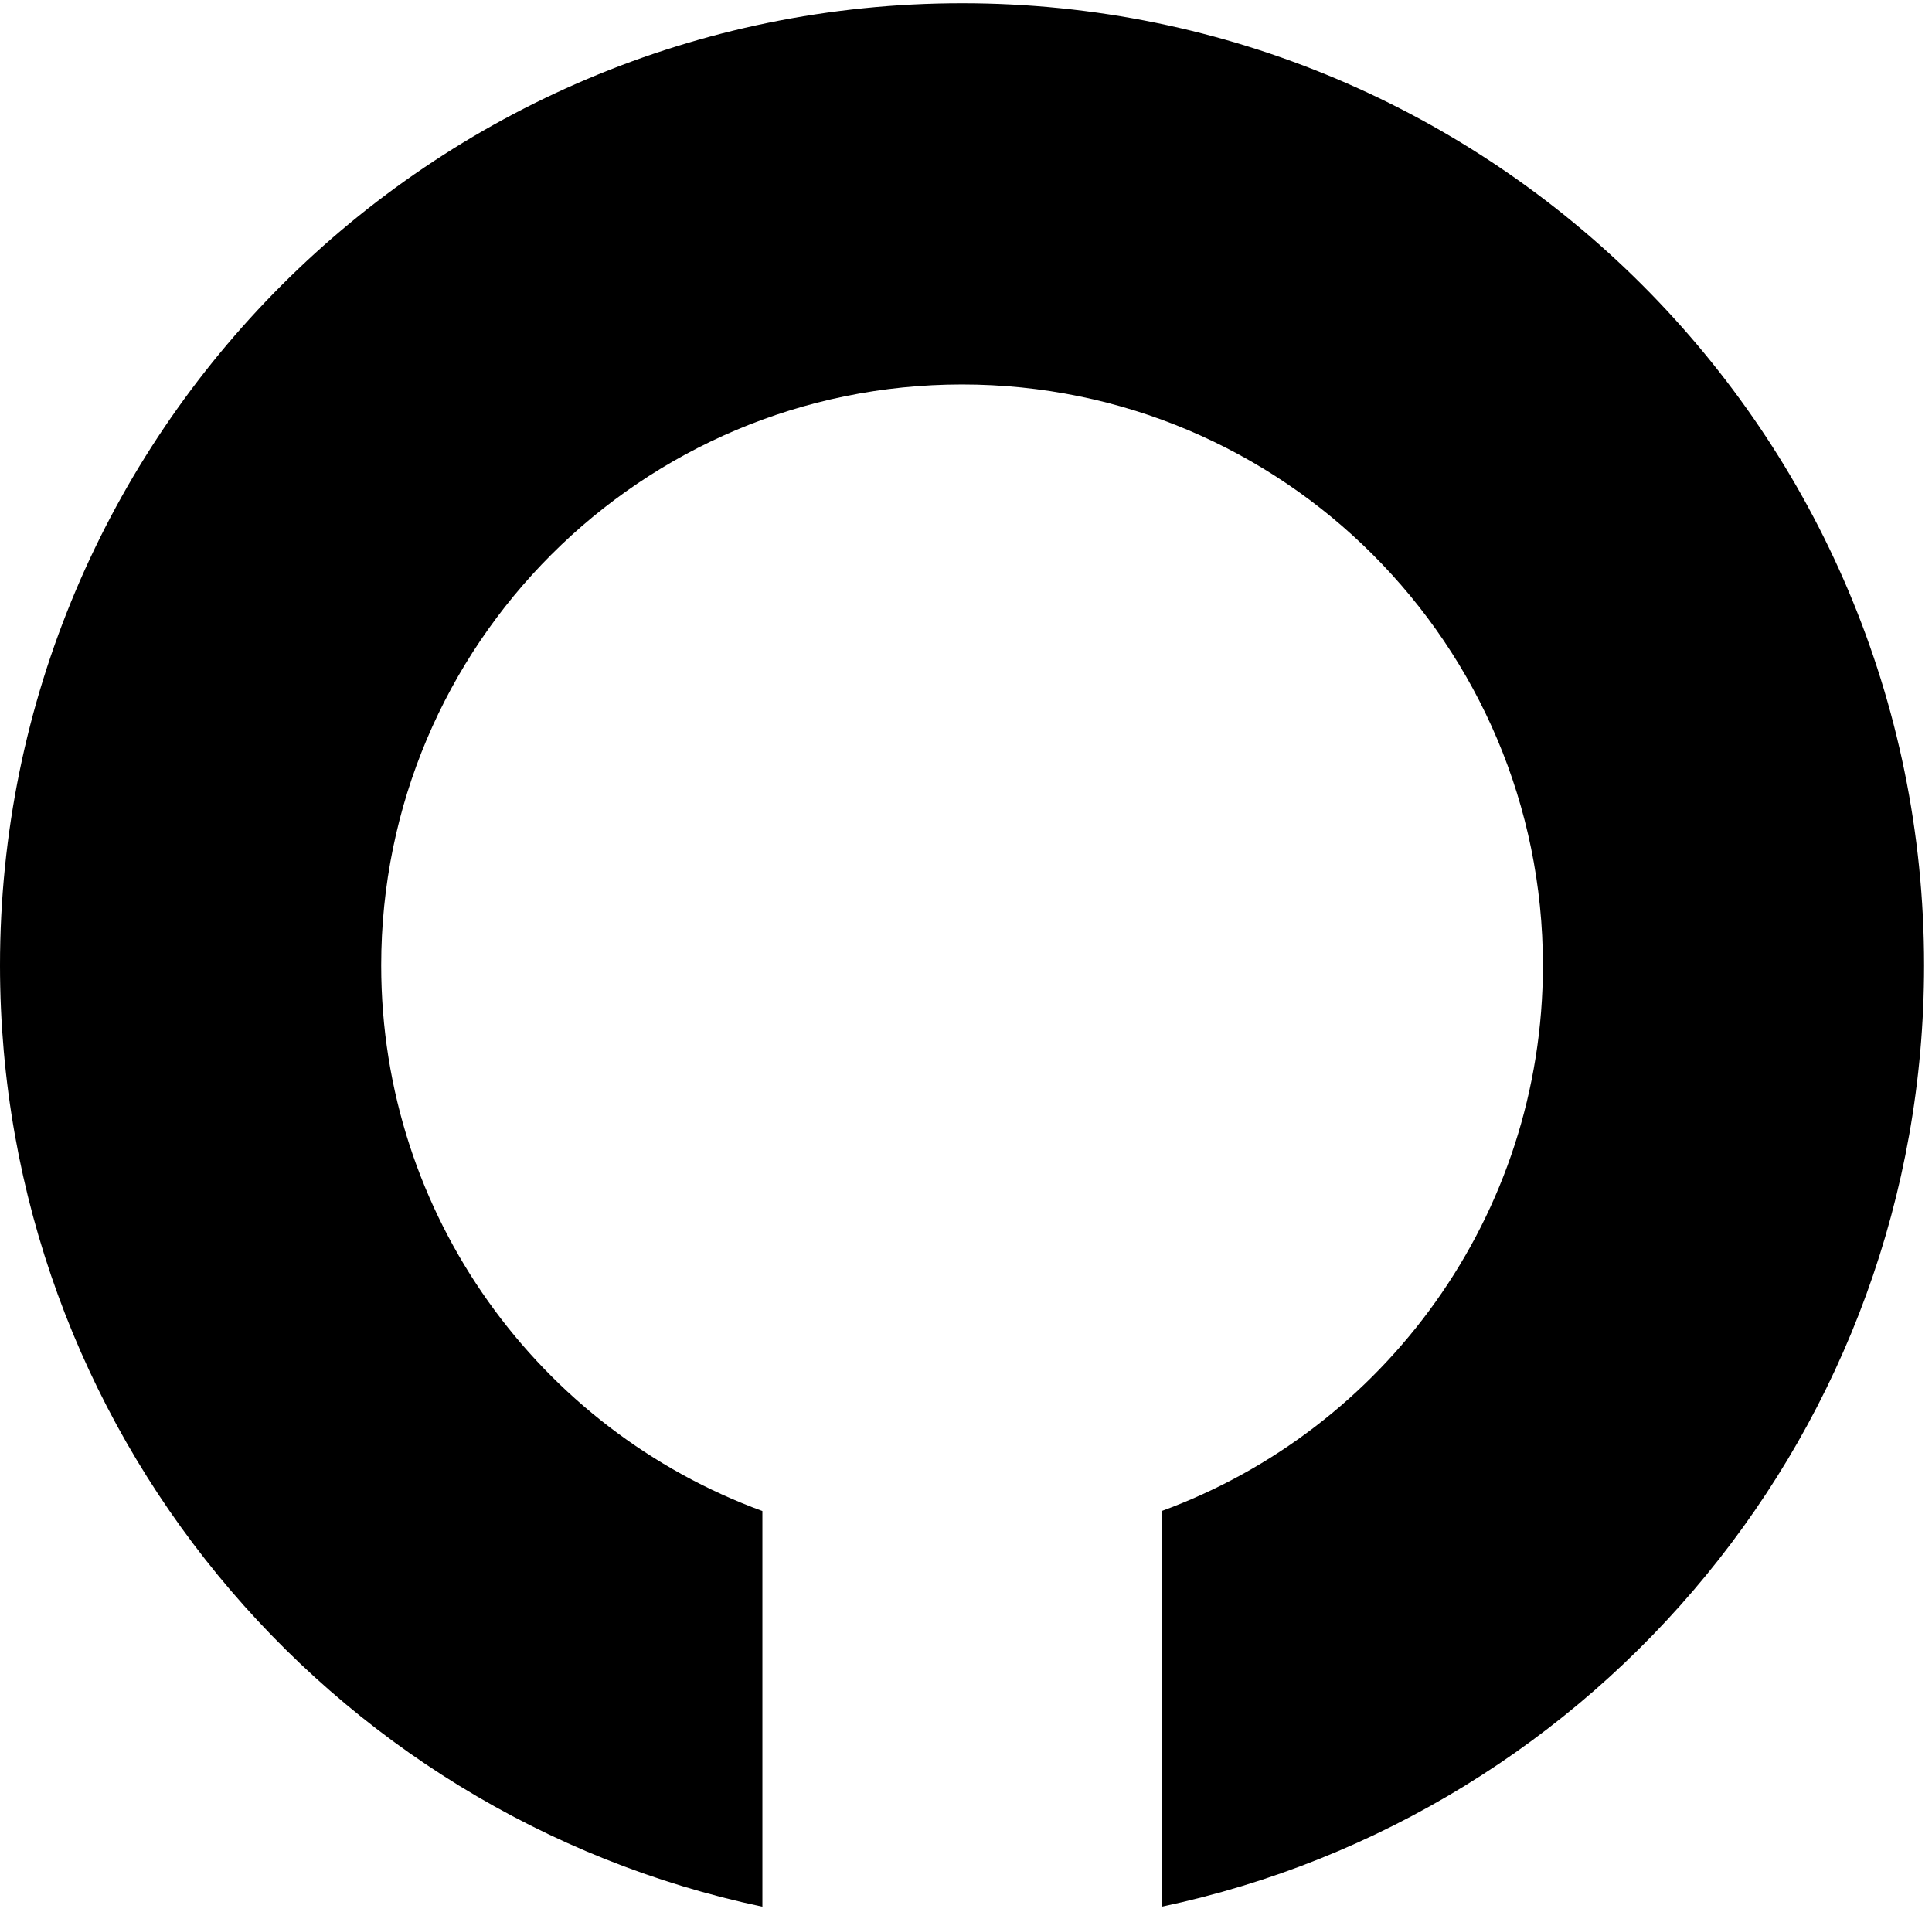
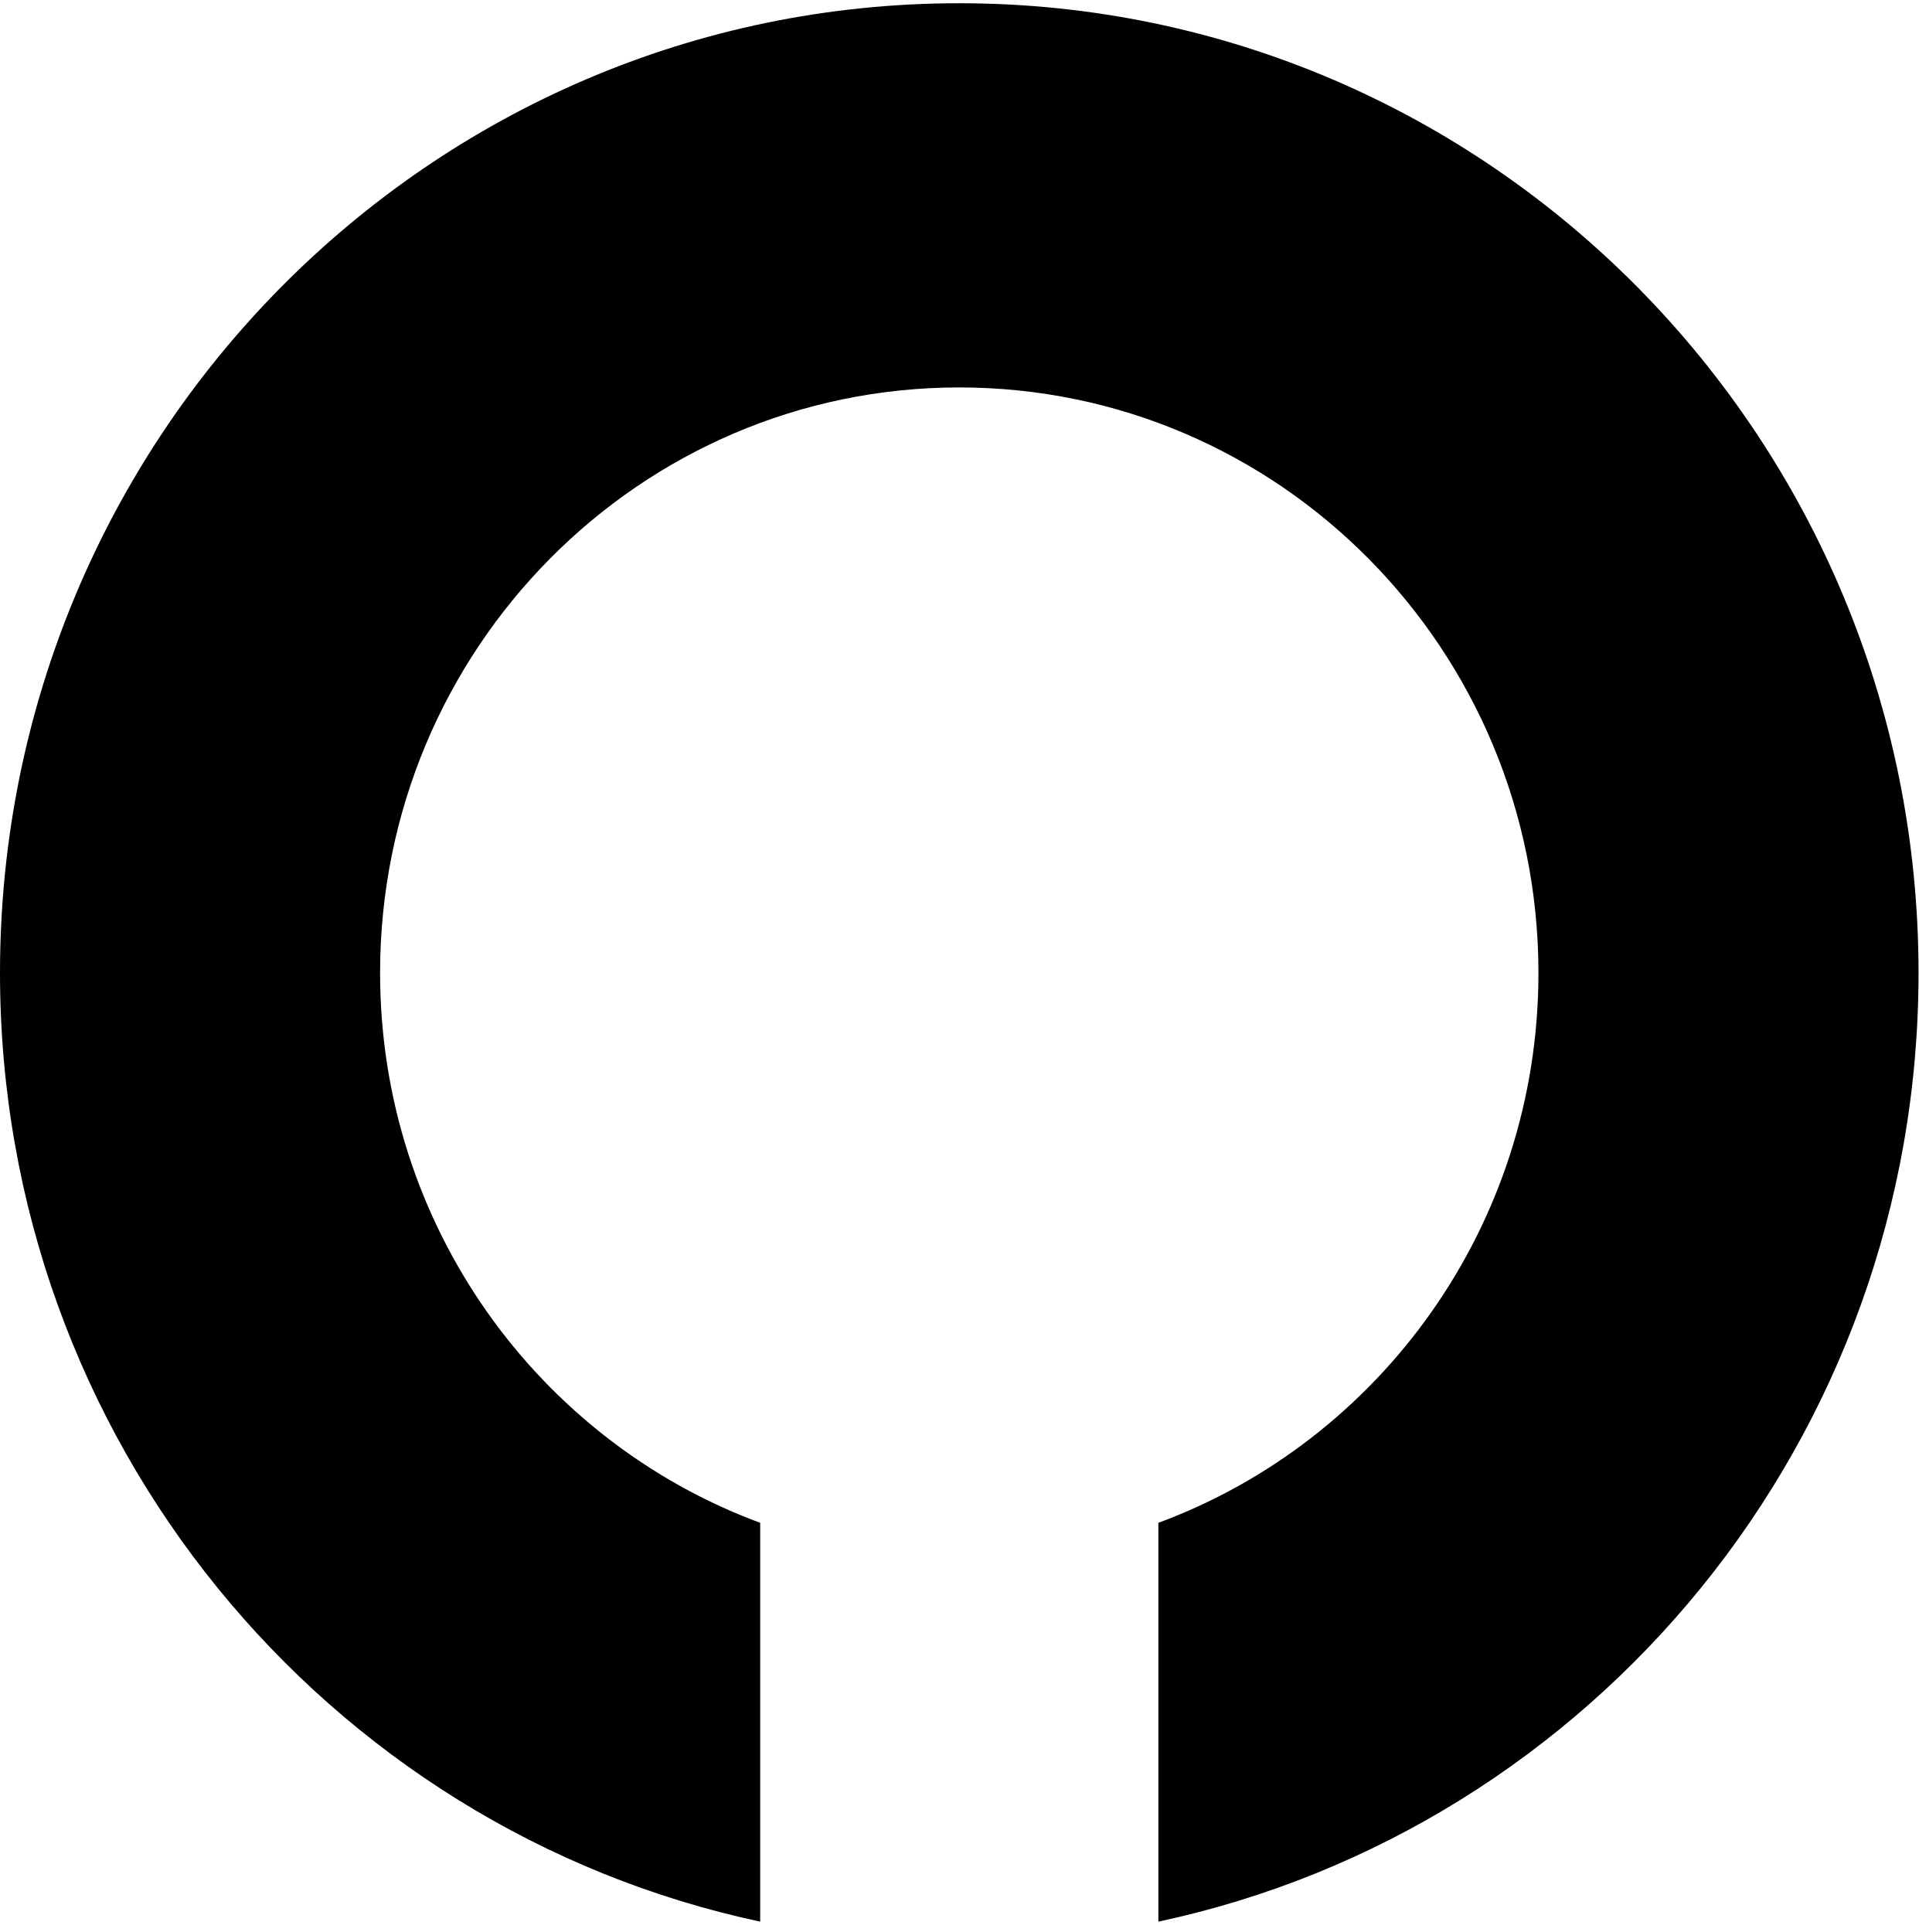
- <svg xmlns="http://www.w3.org/2000/svg" width="142" height="141" viewBox="0 0 142 141" fill="none">
-   <path fill-rule="evenodd" clip-rule="evenodd" d="M56.035 140.132C24.026 133.376 0 104.968 0 70.947C0 31.896 31.657 0.238 70.709 0.238C109.76 0.238 141.418 31.896 141.418 70.947C141.418 104.966 117.394 133.374 85.386 140.131V111.049C101.734 105.065 113.402 89.368 113.402 70.947C113.402 47.369 94.288 28.255 70.709 28.255C47.131 28.255 28.017 47.369 28.017 70.947C28.017 89.37 39.686 105.067 56.035 111.051L56.035 140.132Z" fill="black" />
+ <svg xmlns="http://www.w3.org/2000/svg" width="141" height="142" viewBox="0 0 141 142" fill="none">
+   <path fill-rule="evenodd" clip-rule="evenodd" d="M55.869 141.238C23.954 134.429 0 105.796 0 71.507C0 32.146 31.564 0.238 70.5 0.238C109.436 0.238 141 32.146 141 71.507C141 105.795 117.047 134.428 85.133 141.238V111.925C101.433 105.893 113.066 90.073 113.066 71.505C113.066 47.741 94.008 28.476 70.5 28.476C46.991 28.476 27.934 47.741 27.934 71.505C27.934 90.073 39.568 105.895 55.869 111.926V141.238Z" fill="black" />
</svg>
